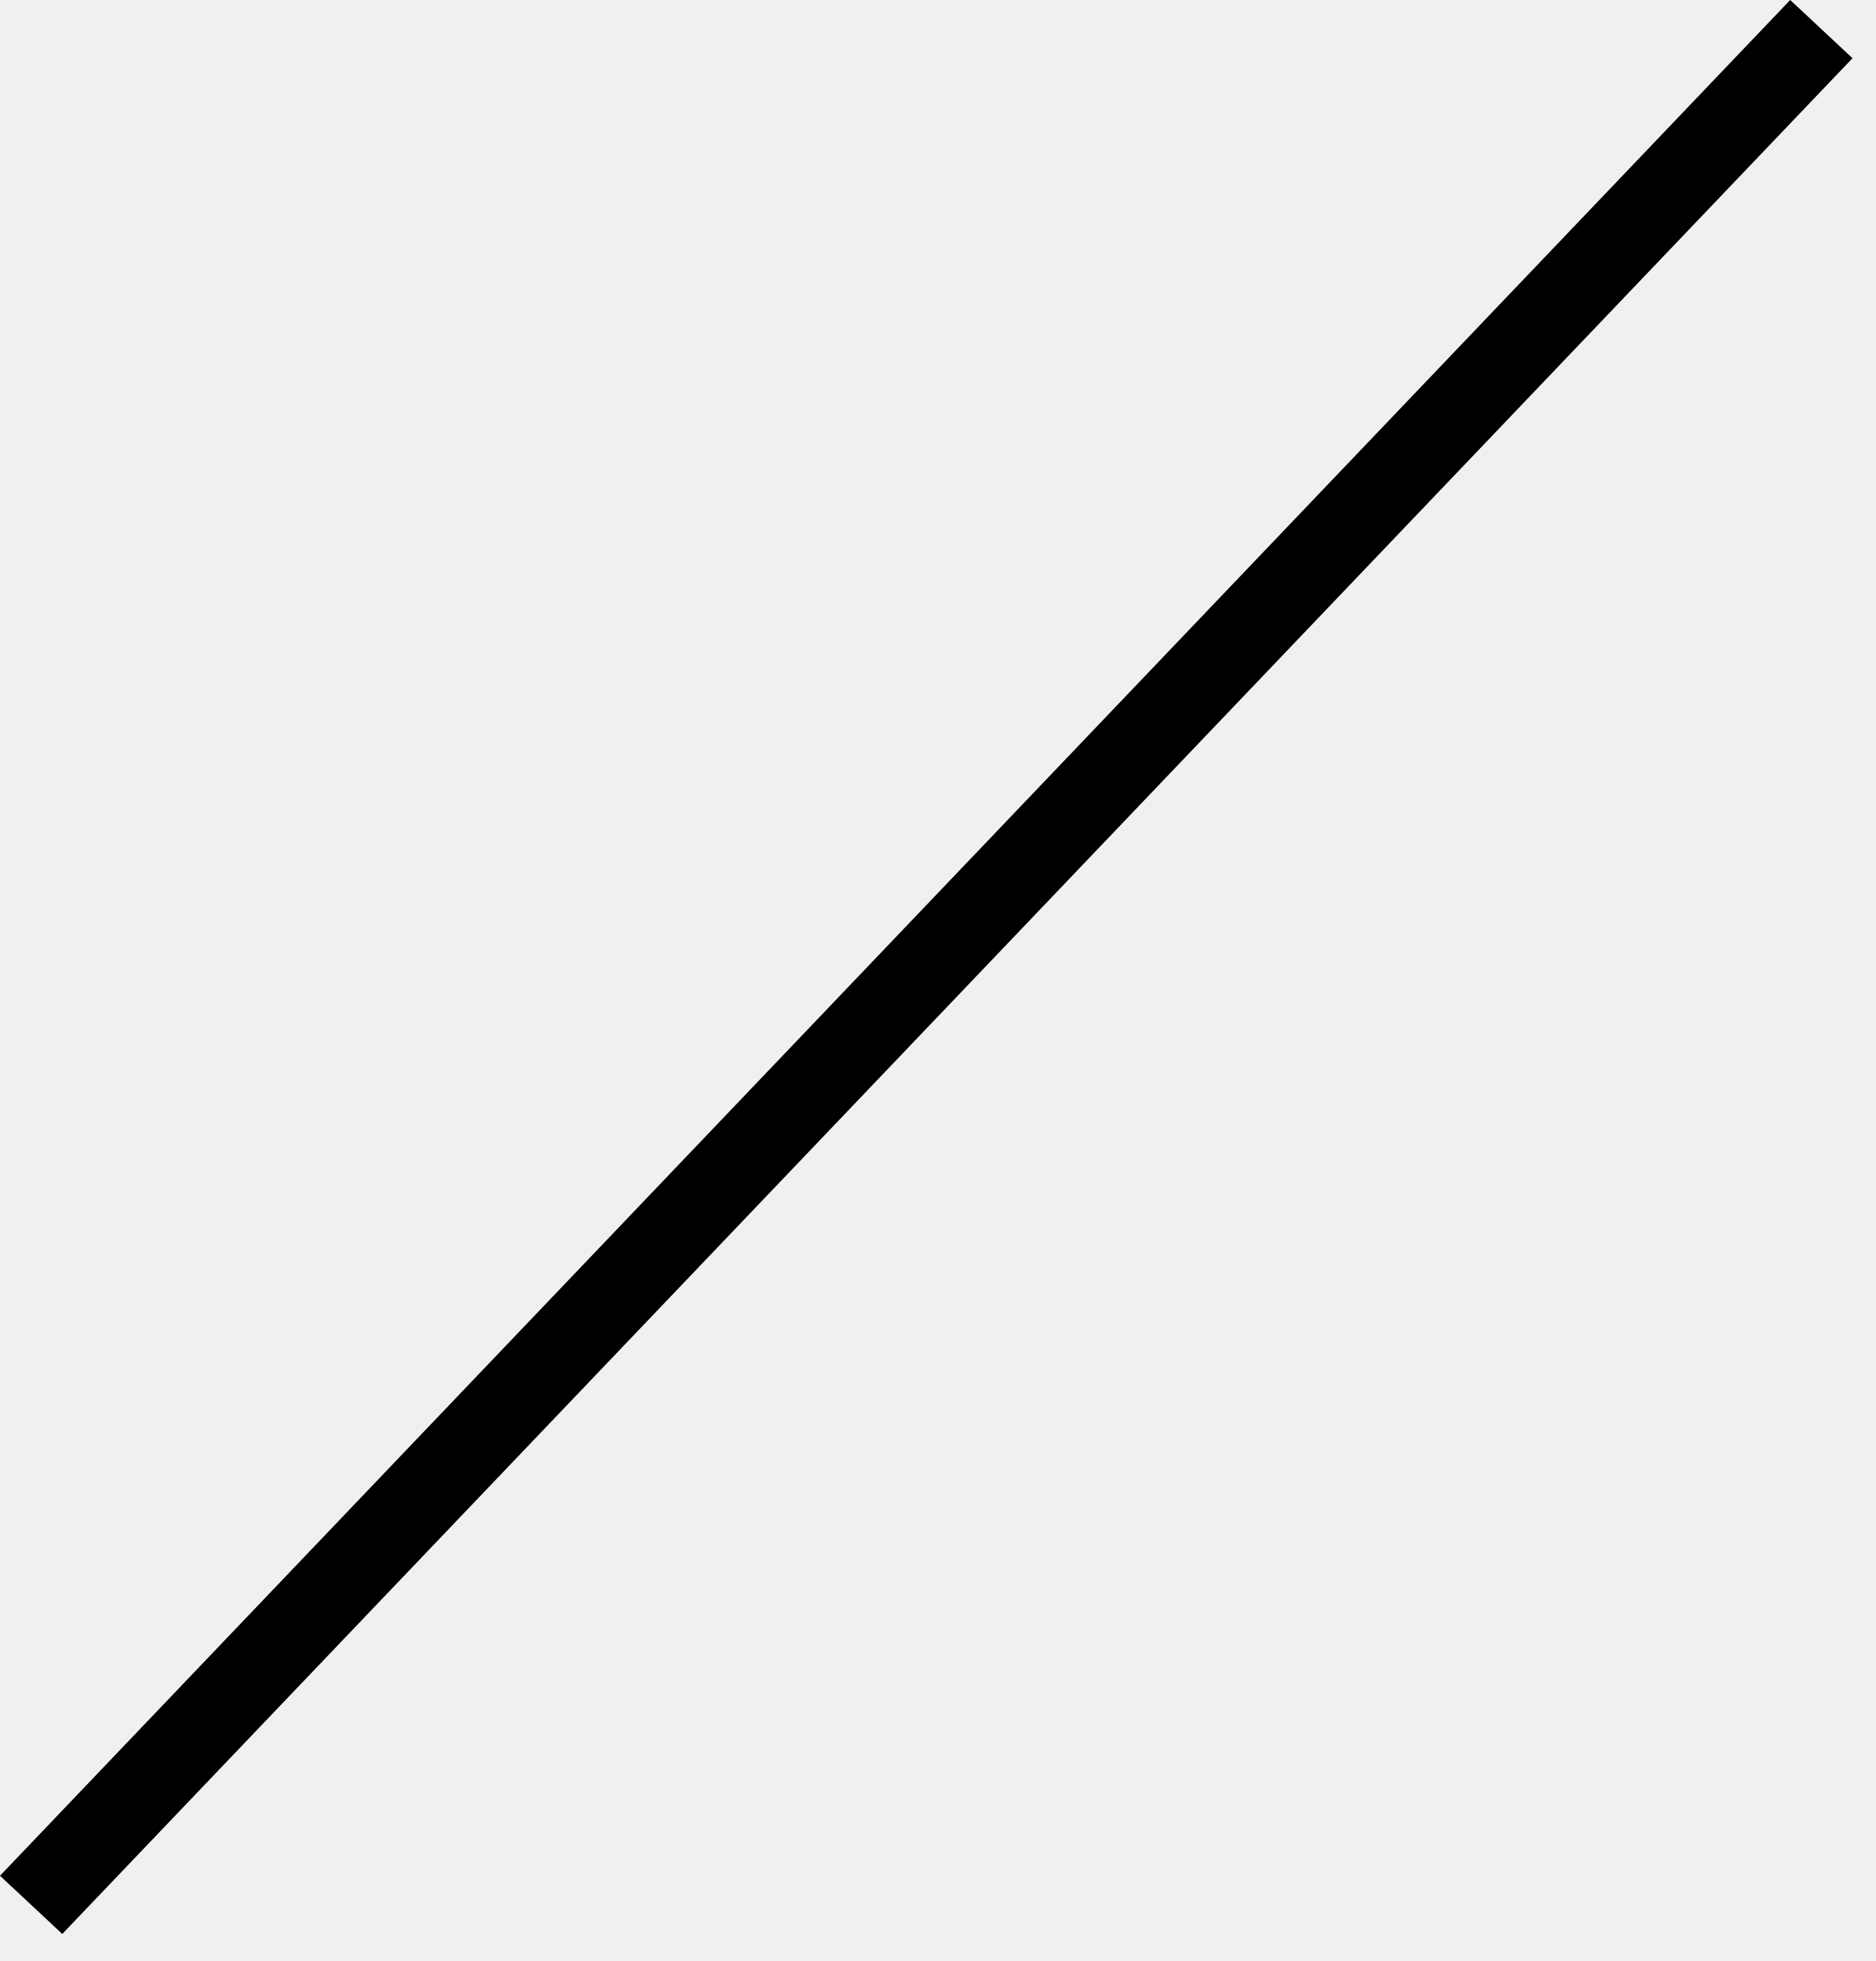
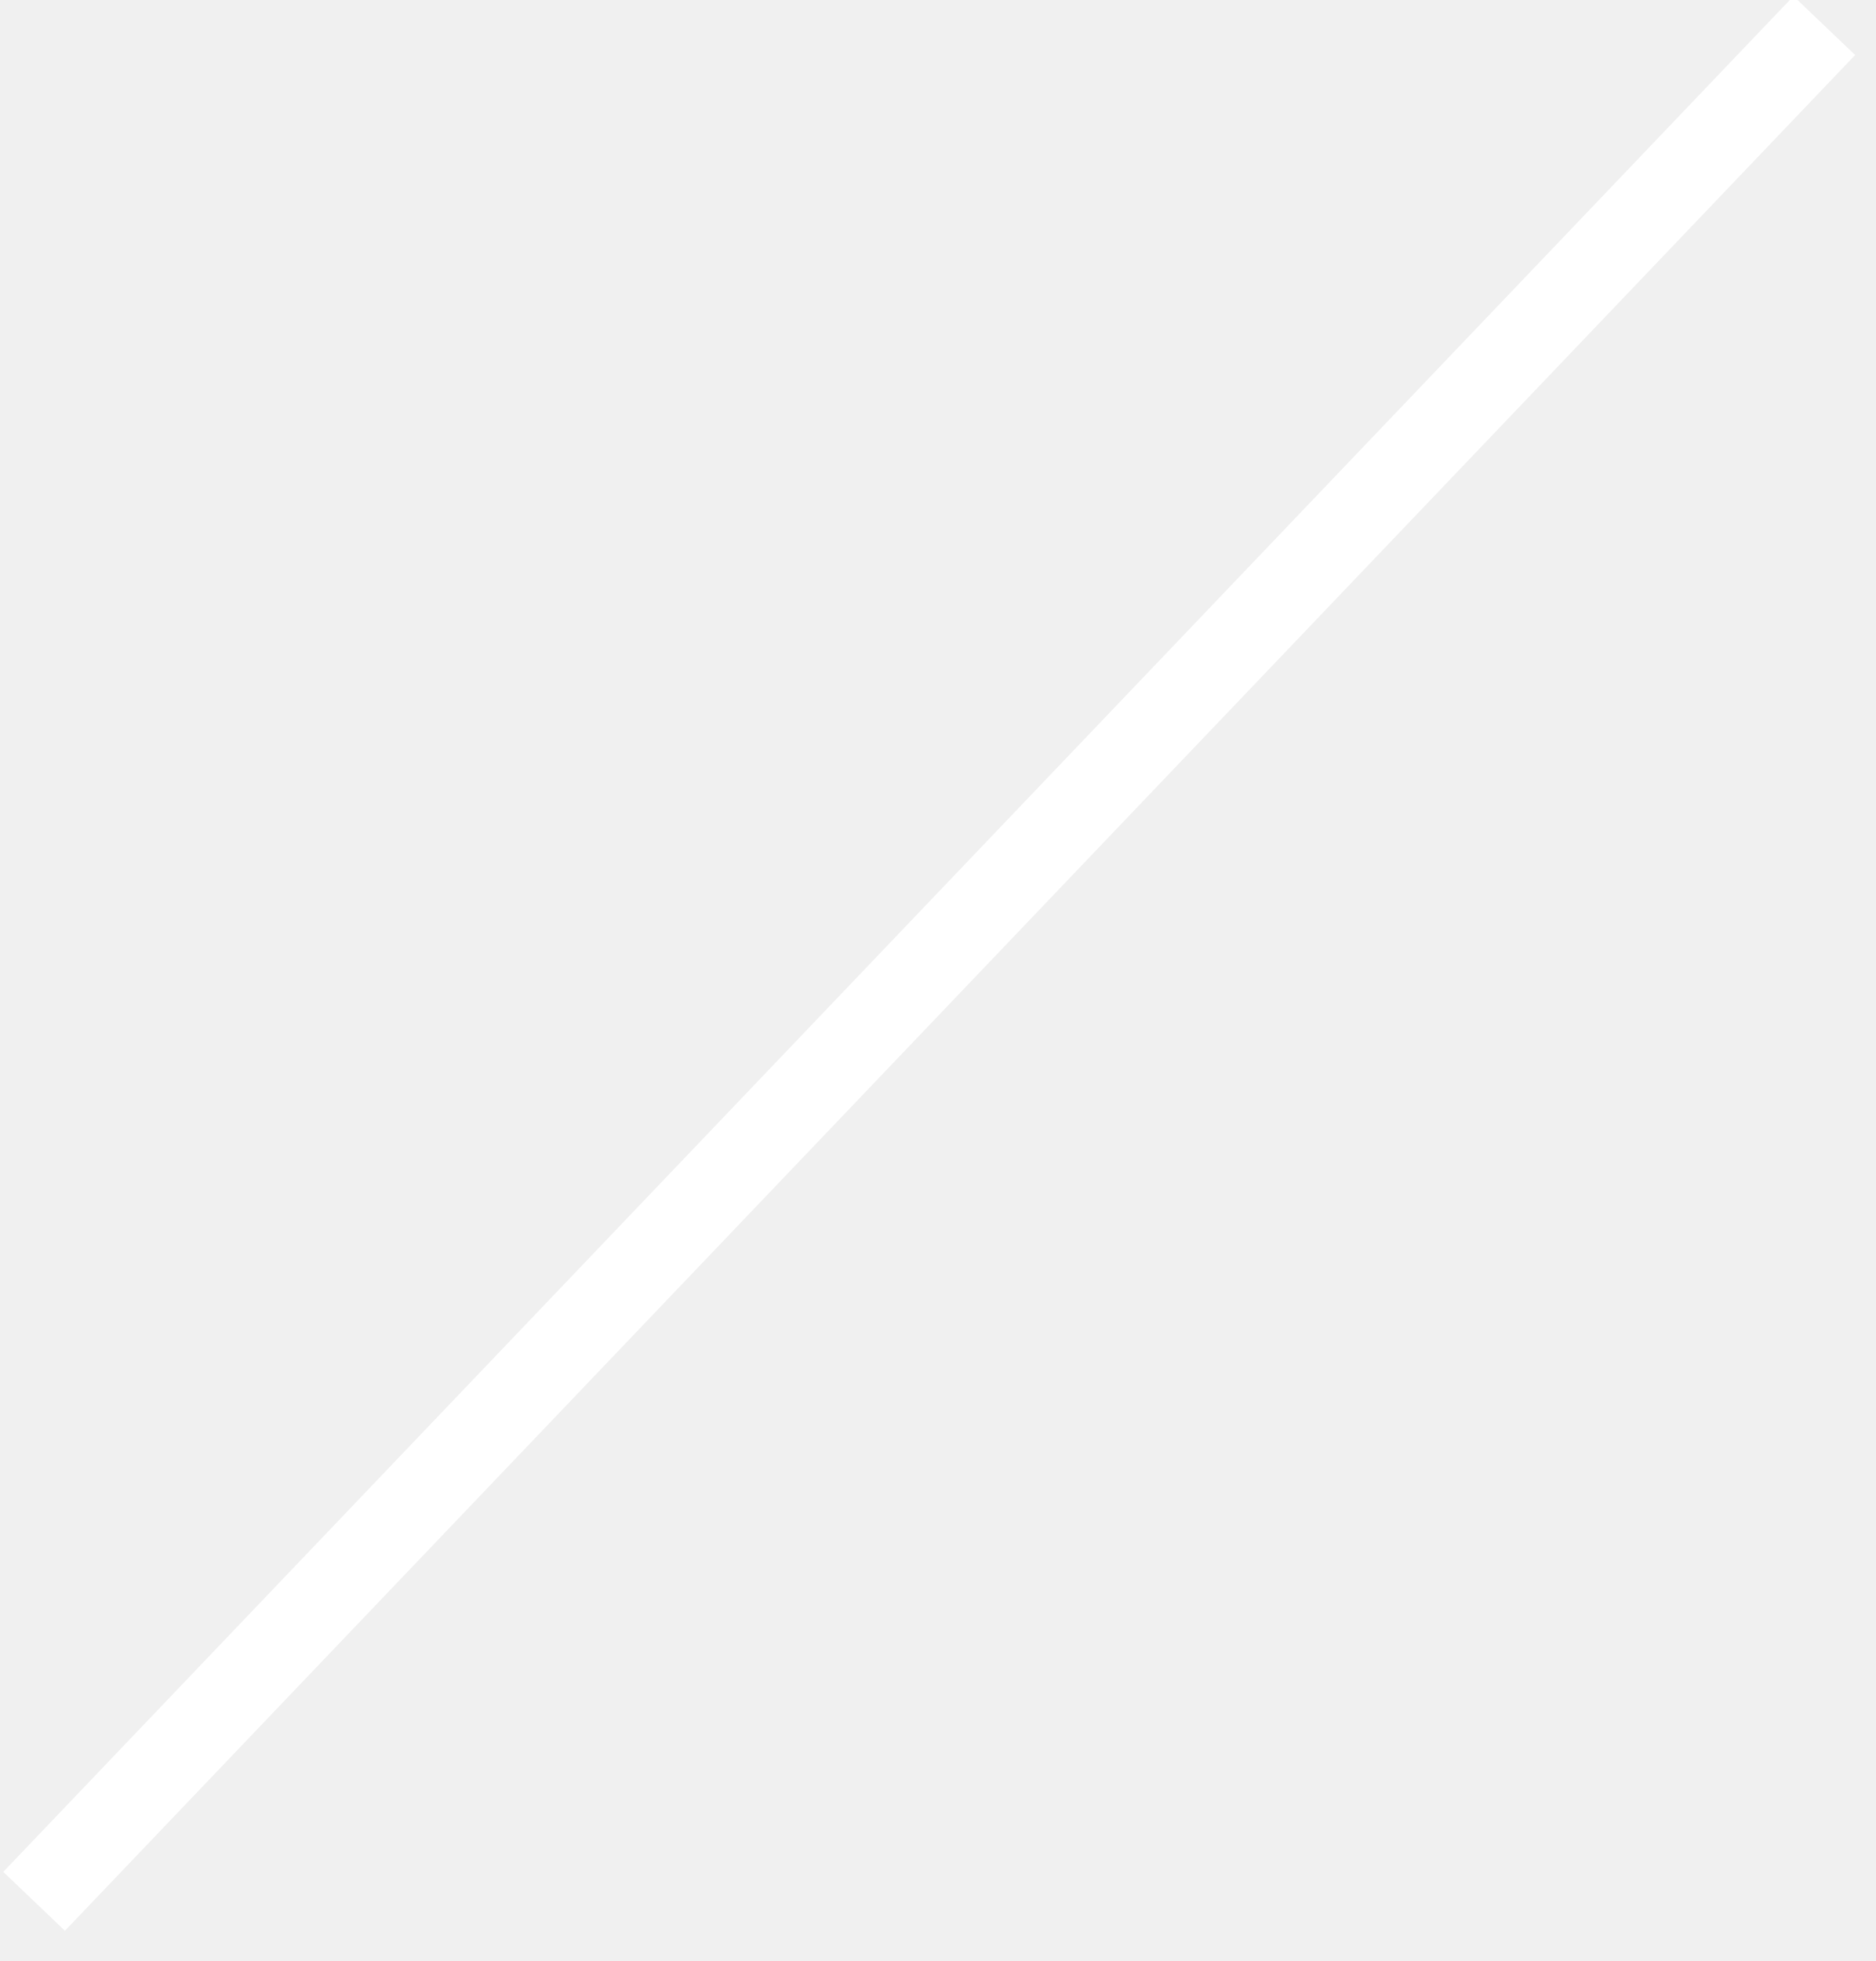
- <svg xmlns="http://www.w3.org/2000/svg" width="22" height="23" viewBox="0 0 22 23" fill="none">
-   <line y1="-0.5" x2="30.414" y2="-0.5" transform="matrix(-0.690476 0.723355 -0.730648 -0.682754 21 0)" stroke="black" />
+ <svg xmlns="http://www.w3.org/2000/svg" version="1.1" id="Layer_1" x="0px" y="0px" viewBox="0 0 22 23" style="enable-background:new 0 0 22 23;" xml:space="preserve">
+   <style type="text/css">
+ 	.st0{fill:none;stroke:#FFFFFF;stroke-width:1;stroke-miterlimit:4;}
+ </style>
+   <line class="st0" x1="21.4" y1="0.3" x2="0.4" y2="22.3" />
</svg>
